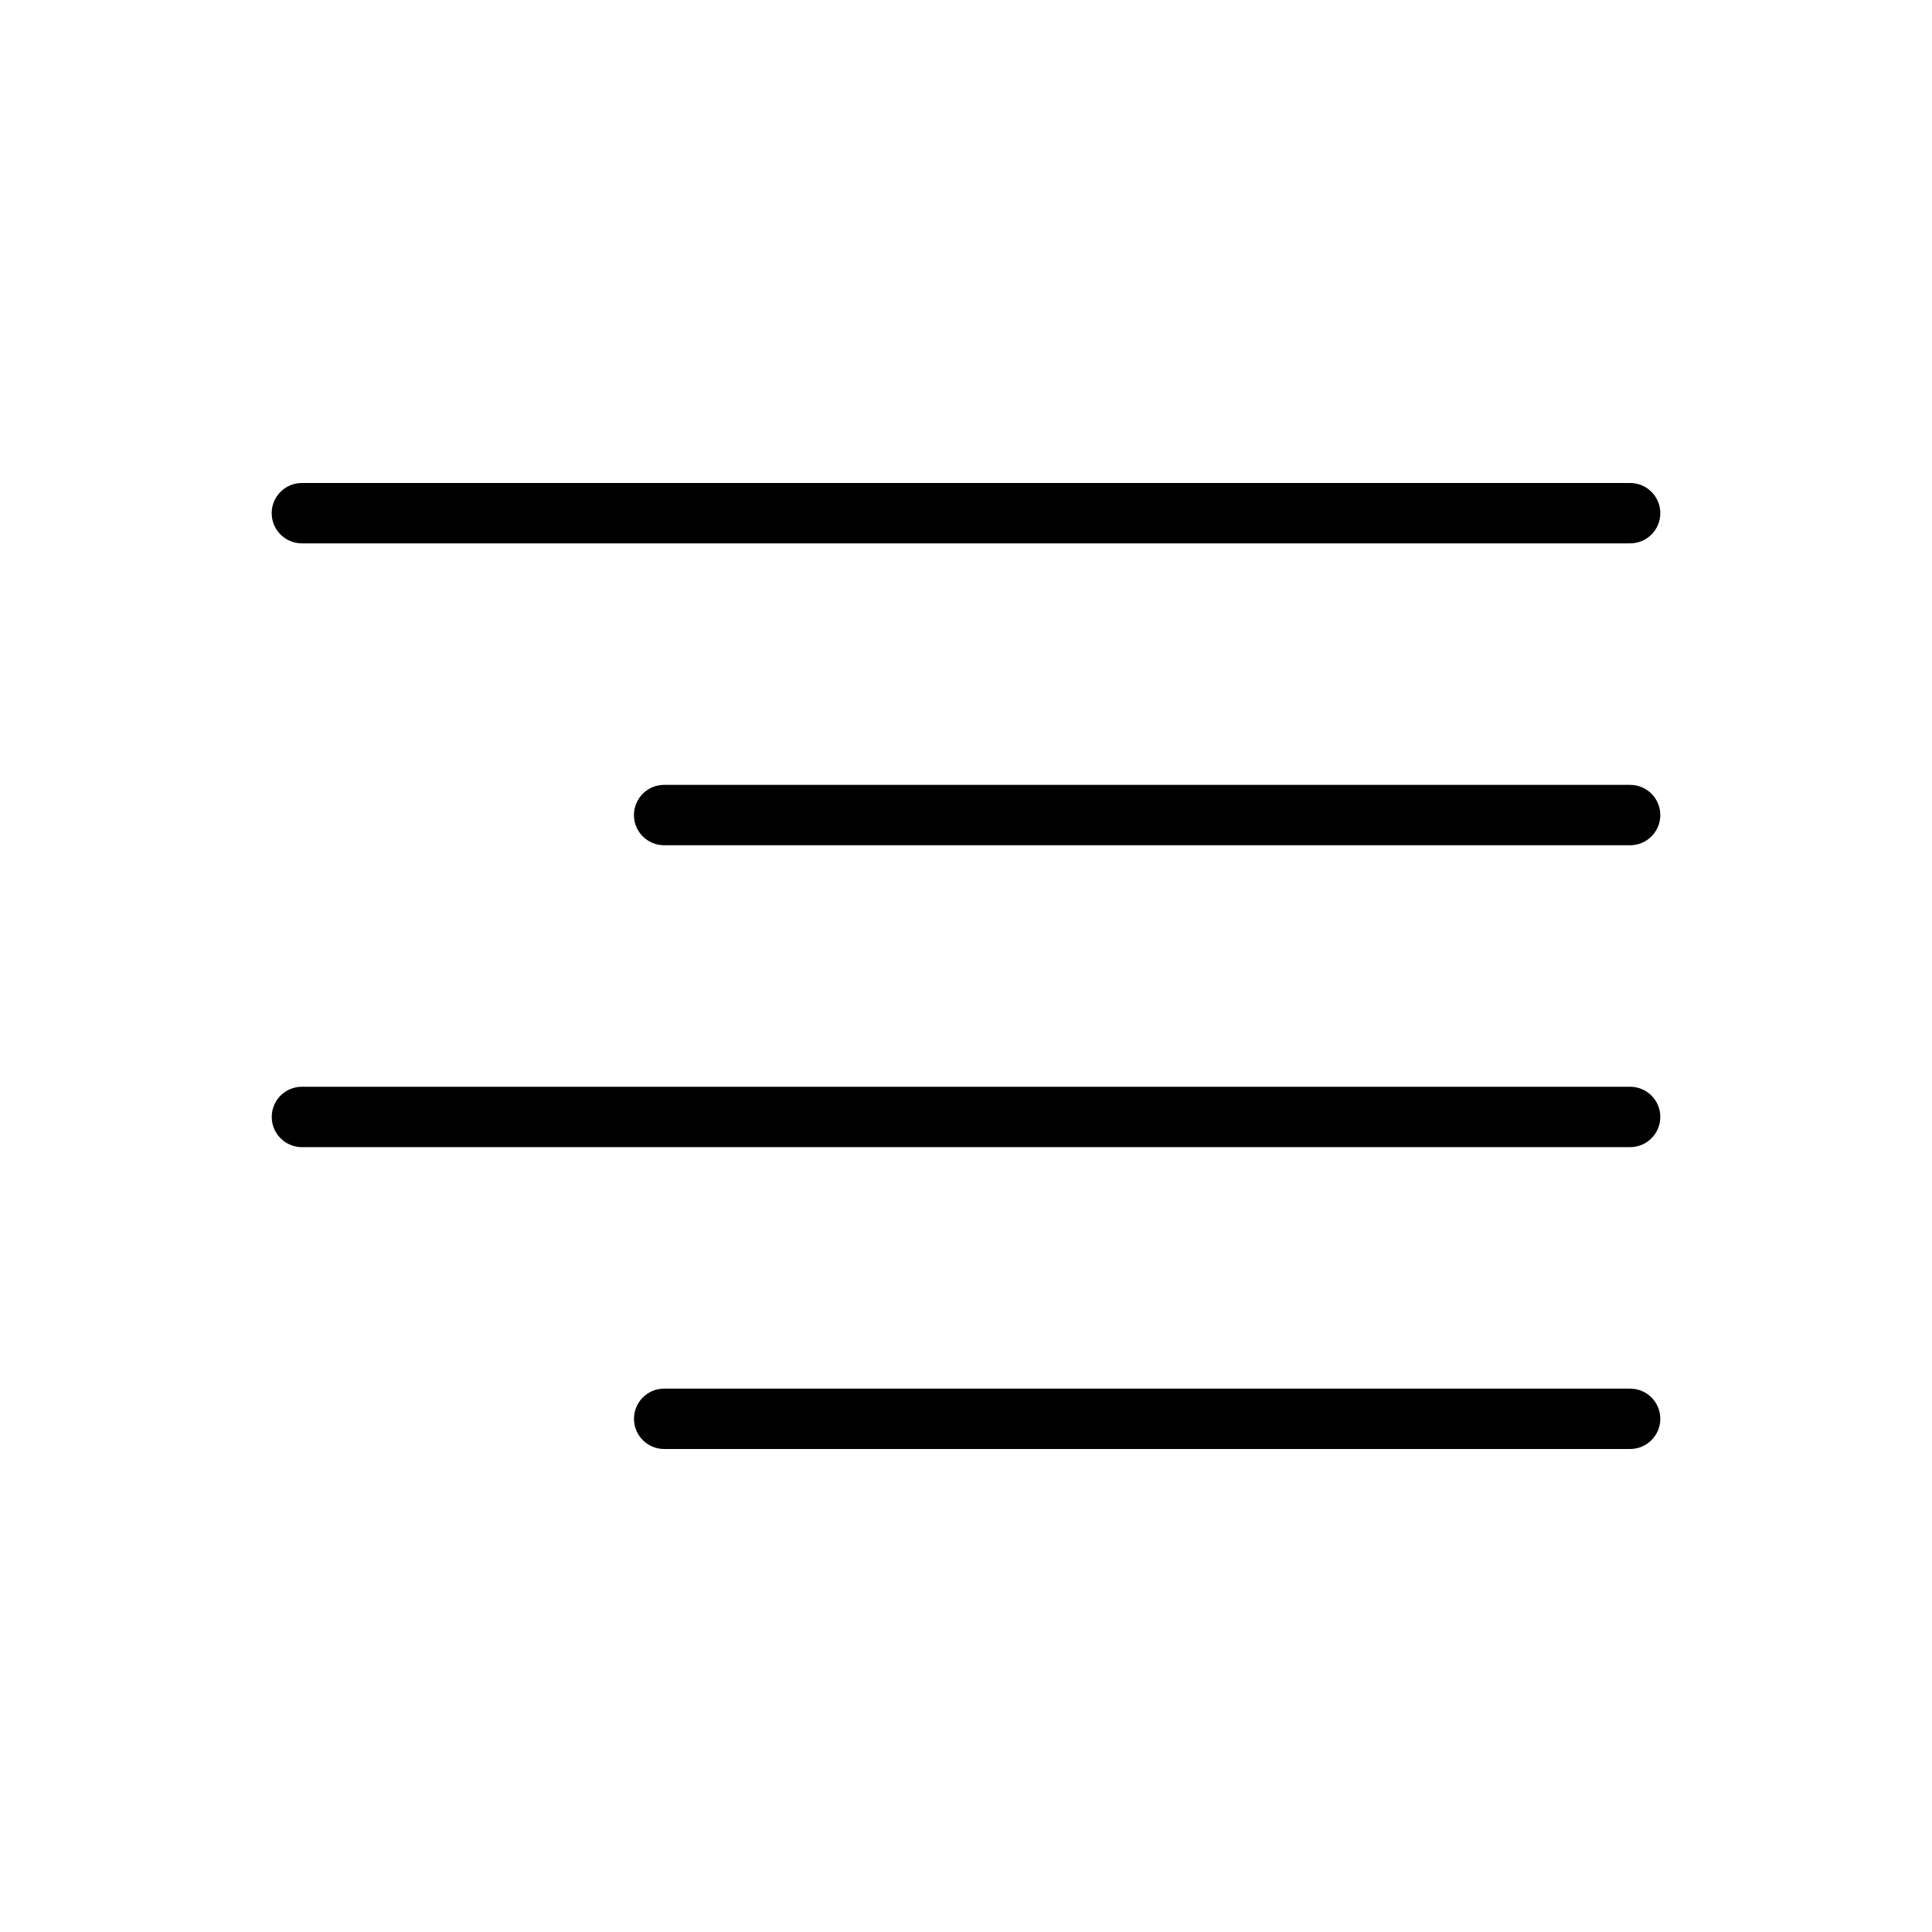
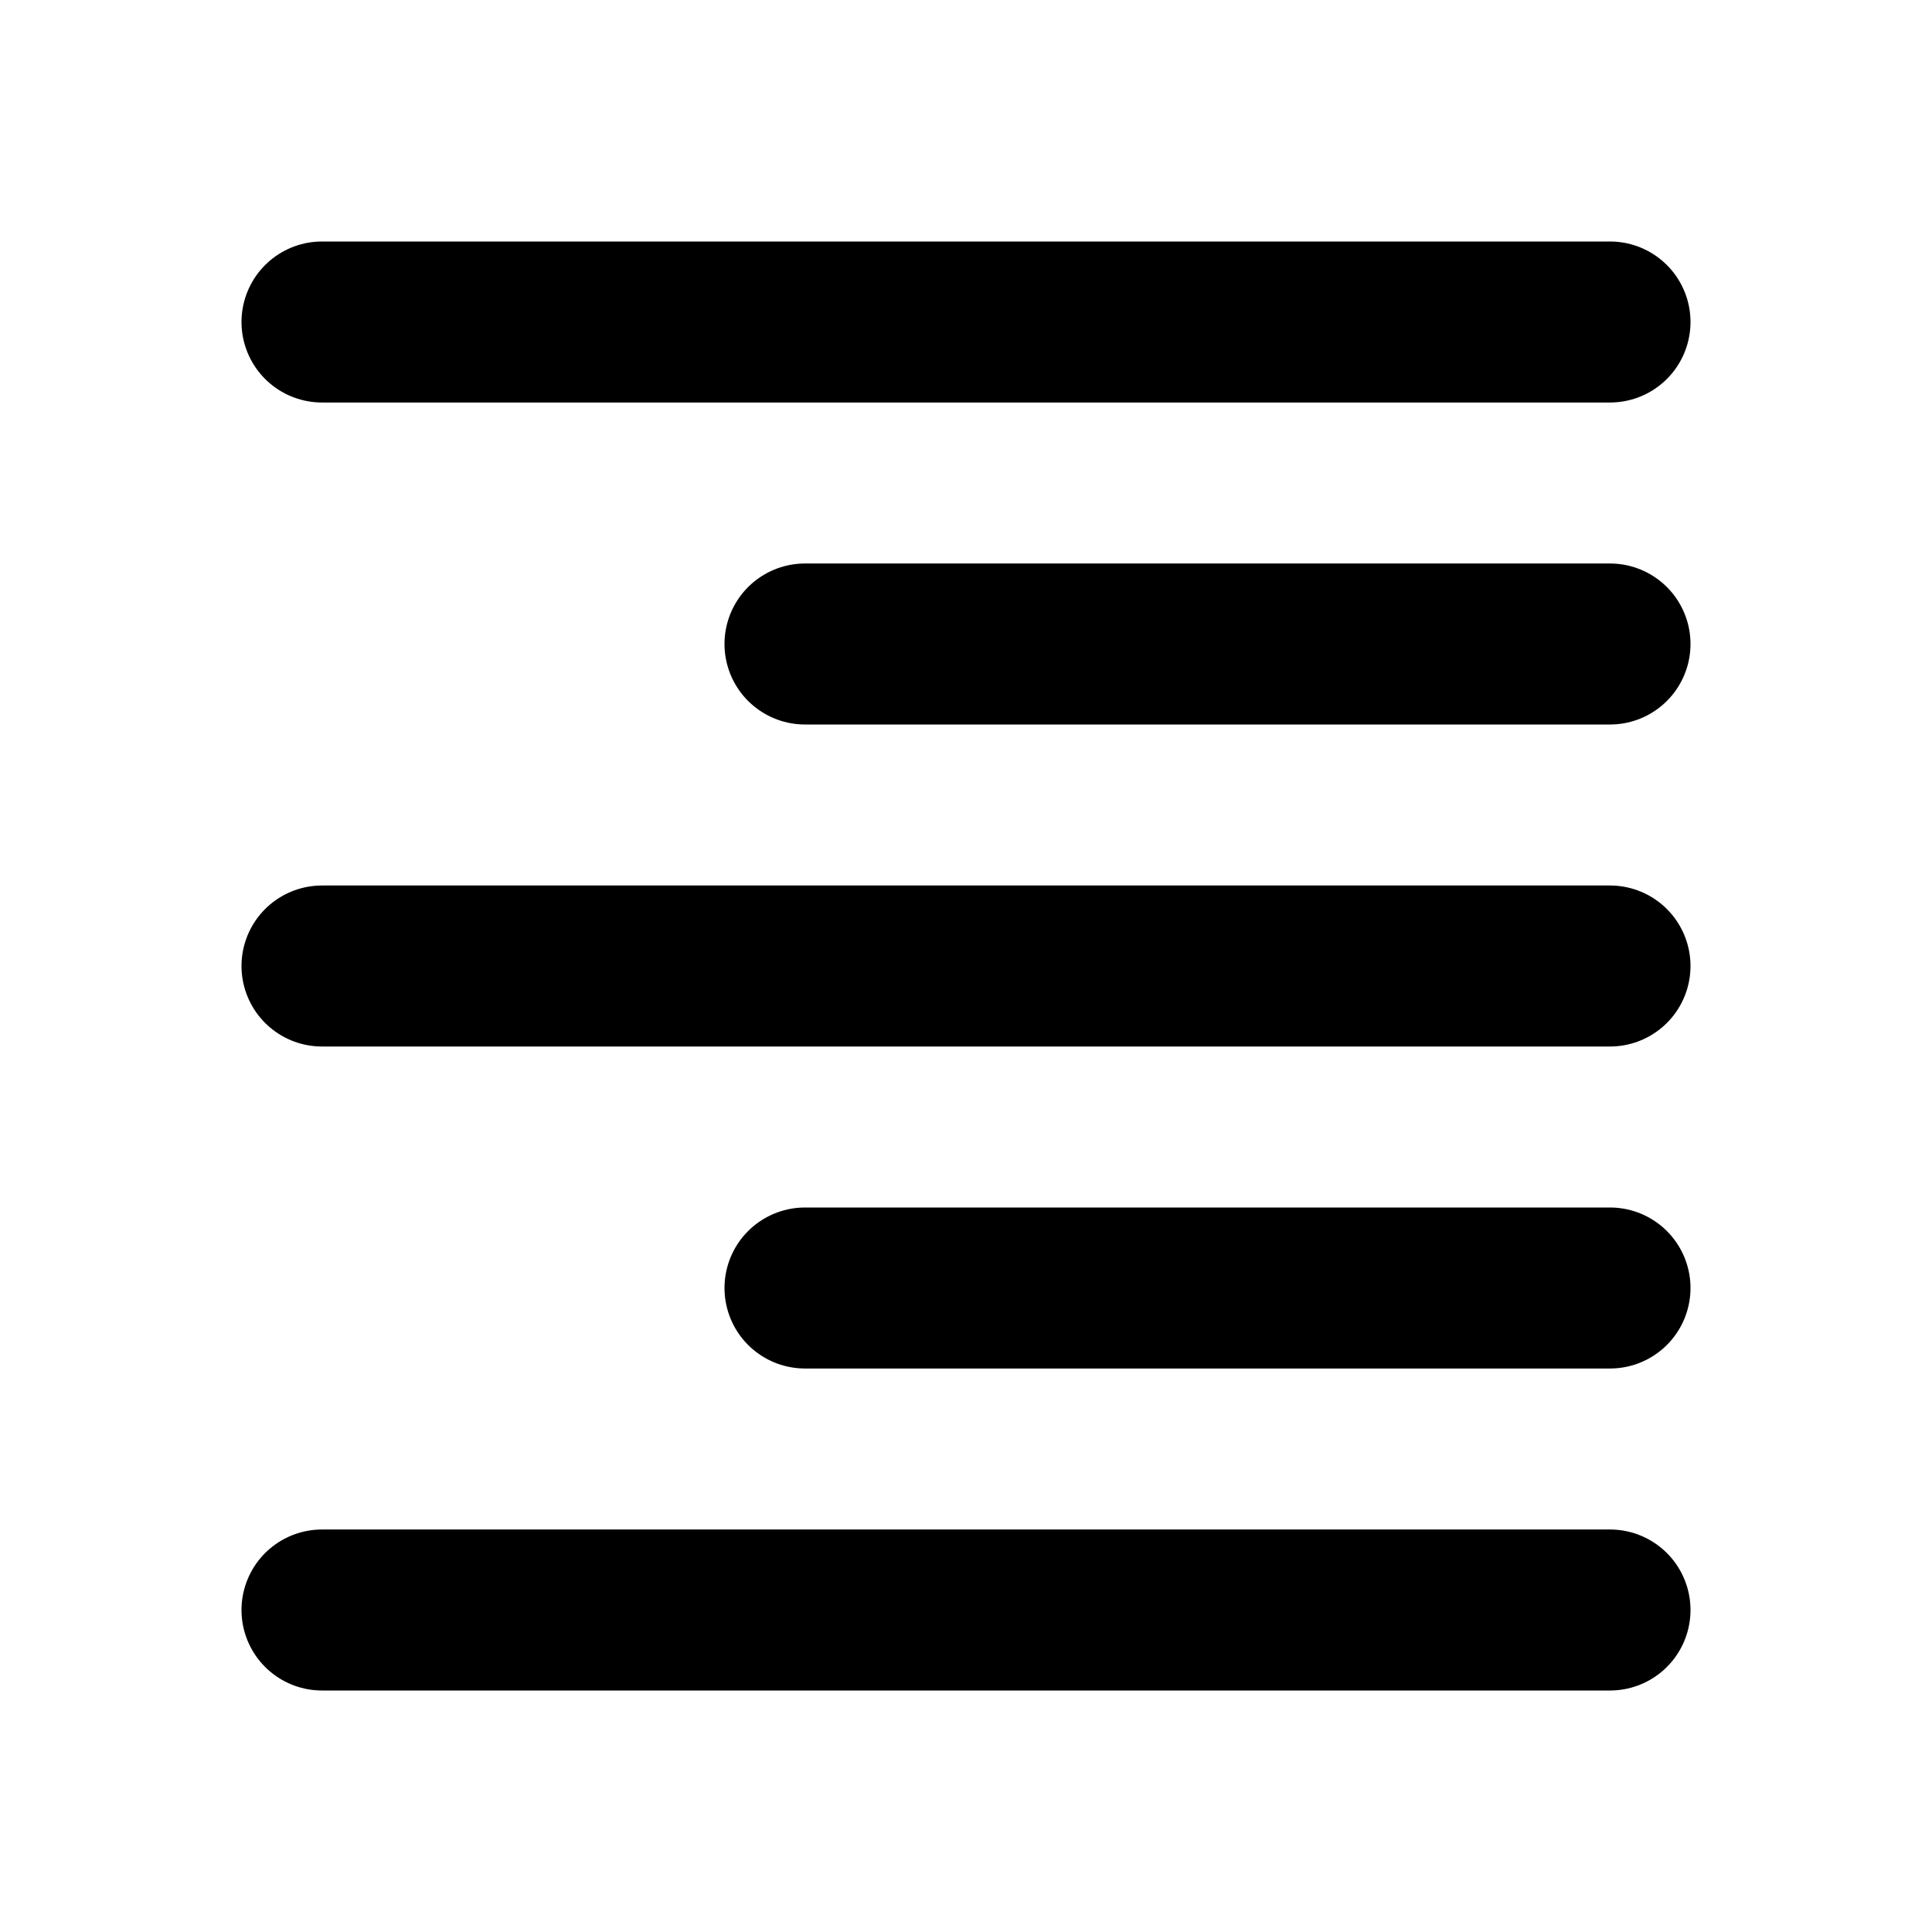
- <svg xmlns="http://www.w3.org/2000/svg" fill="#000000" width="800px" height="800px" viewBox="0 0 256 256" id="Flat">
-   <path d="M36,68a4,4,0,0,1,4-4H216a4,4,0,0,1,0,8H40A4,4,0,0,1,36,68Zm180,36H88a4,4,0,0,0,0,8H216a4,4,0,0,0,0-8Zm0,40H40.006a4,4,0,1,0,0,8H216a4,4,0,0,0,0-8Zm0,40H88.006a4,4,0,1,0,0,8H216a4,4,0,0,0,0-8Z" />
+ <svg xmlns="http://www.w3.org/2000/svg" width="800px" height="800px" viewBox="0 0 24 24" fill="none">
+   <path d="M4 4H20M4 12H20M4 20H20M10 8H20M10 16H20" stroke="#000000" stroke-width="2" stroke-linecap="round" stroke-linejoin="round" />
</svg>
